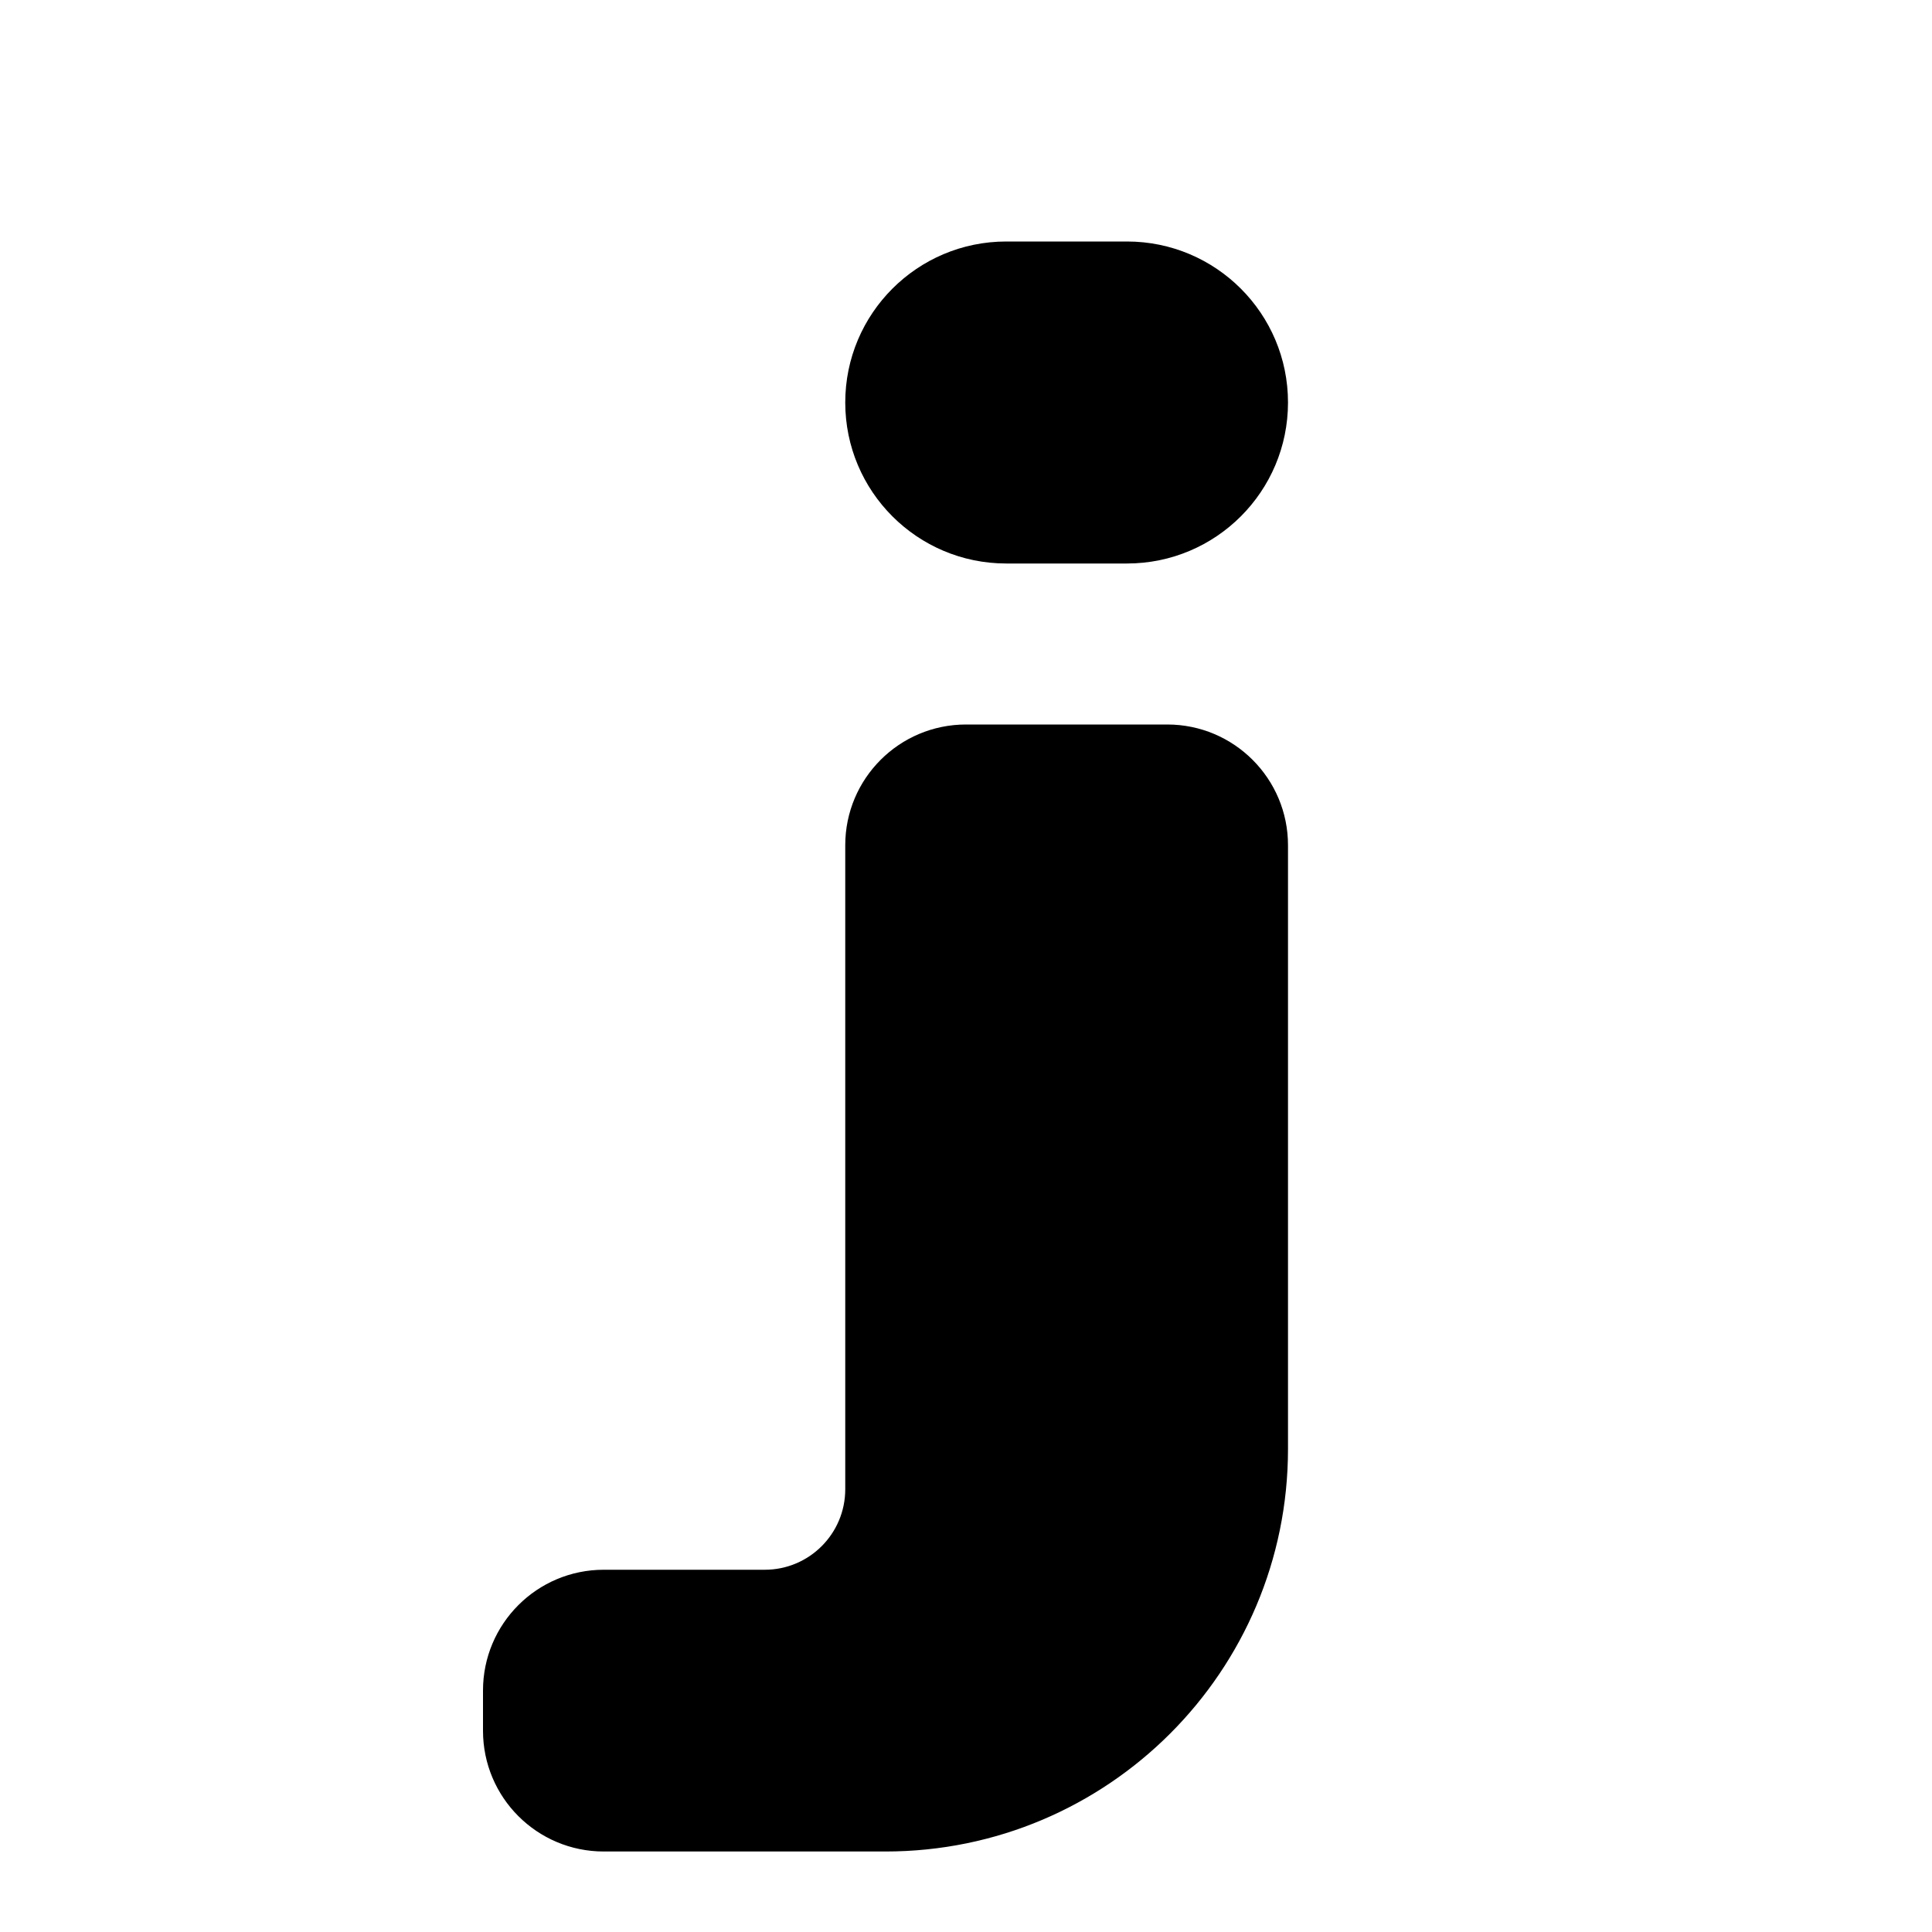
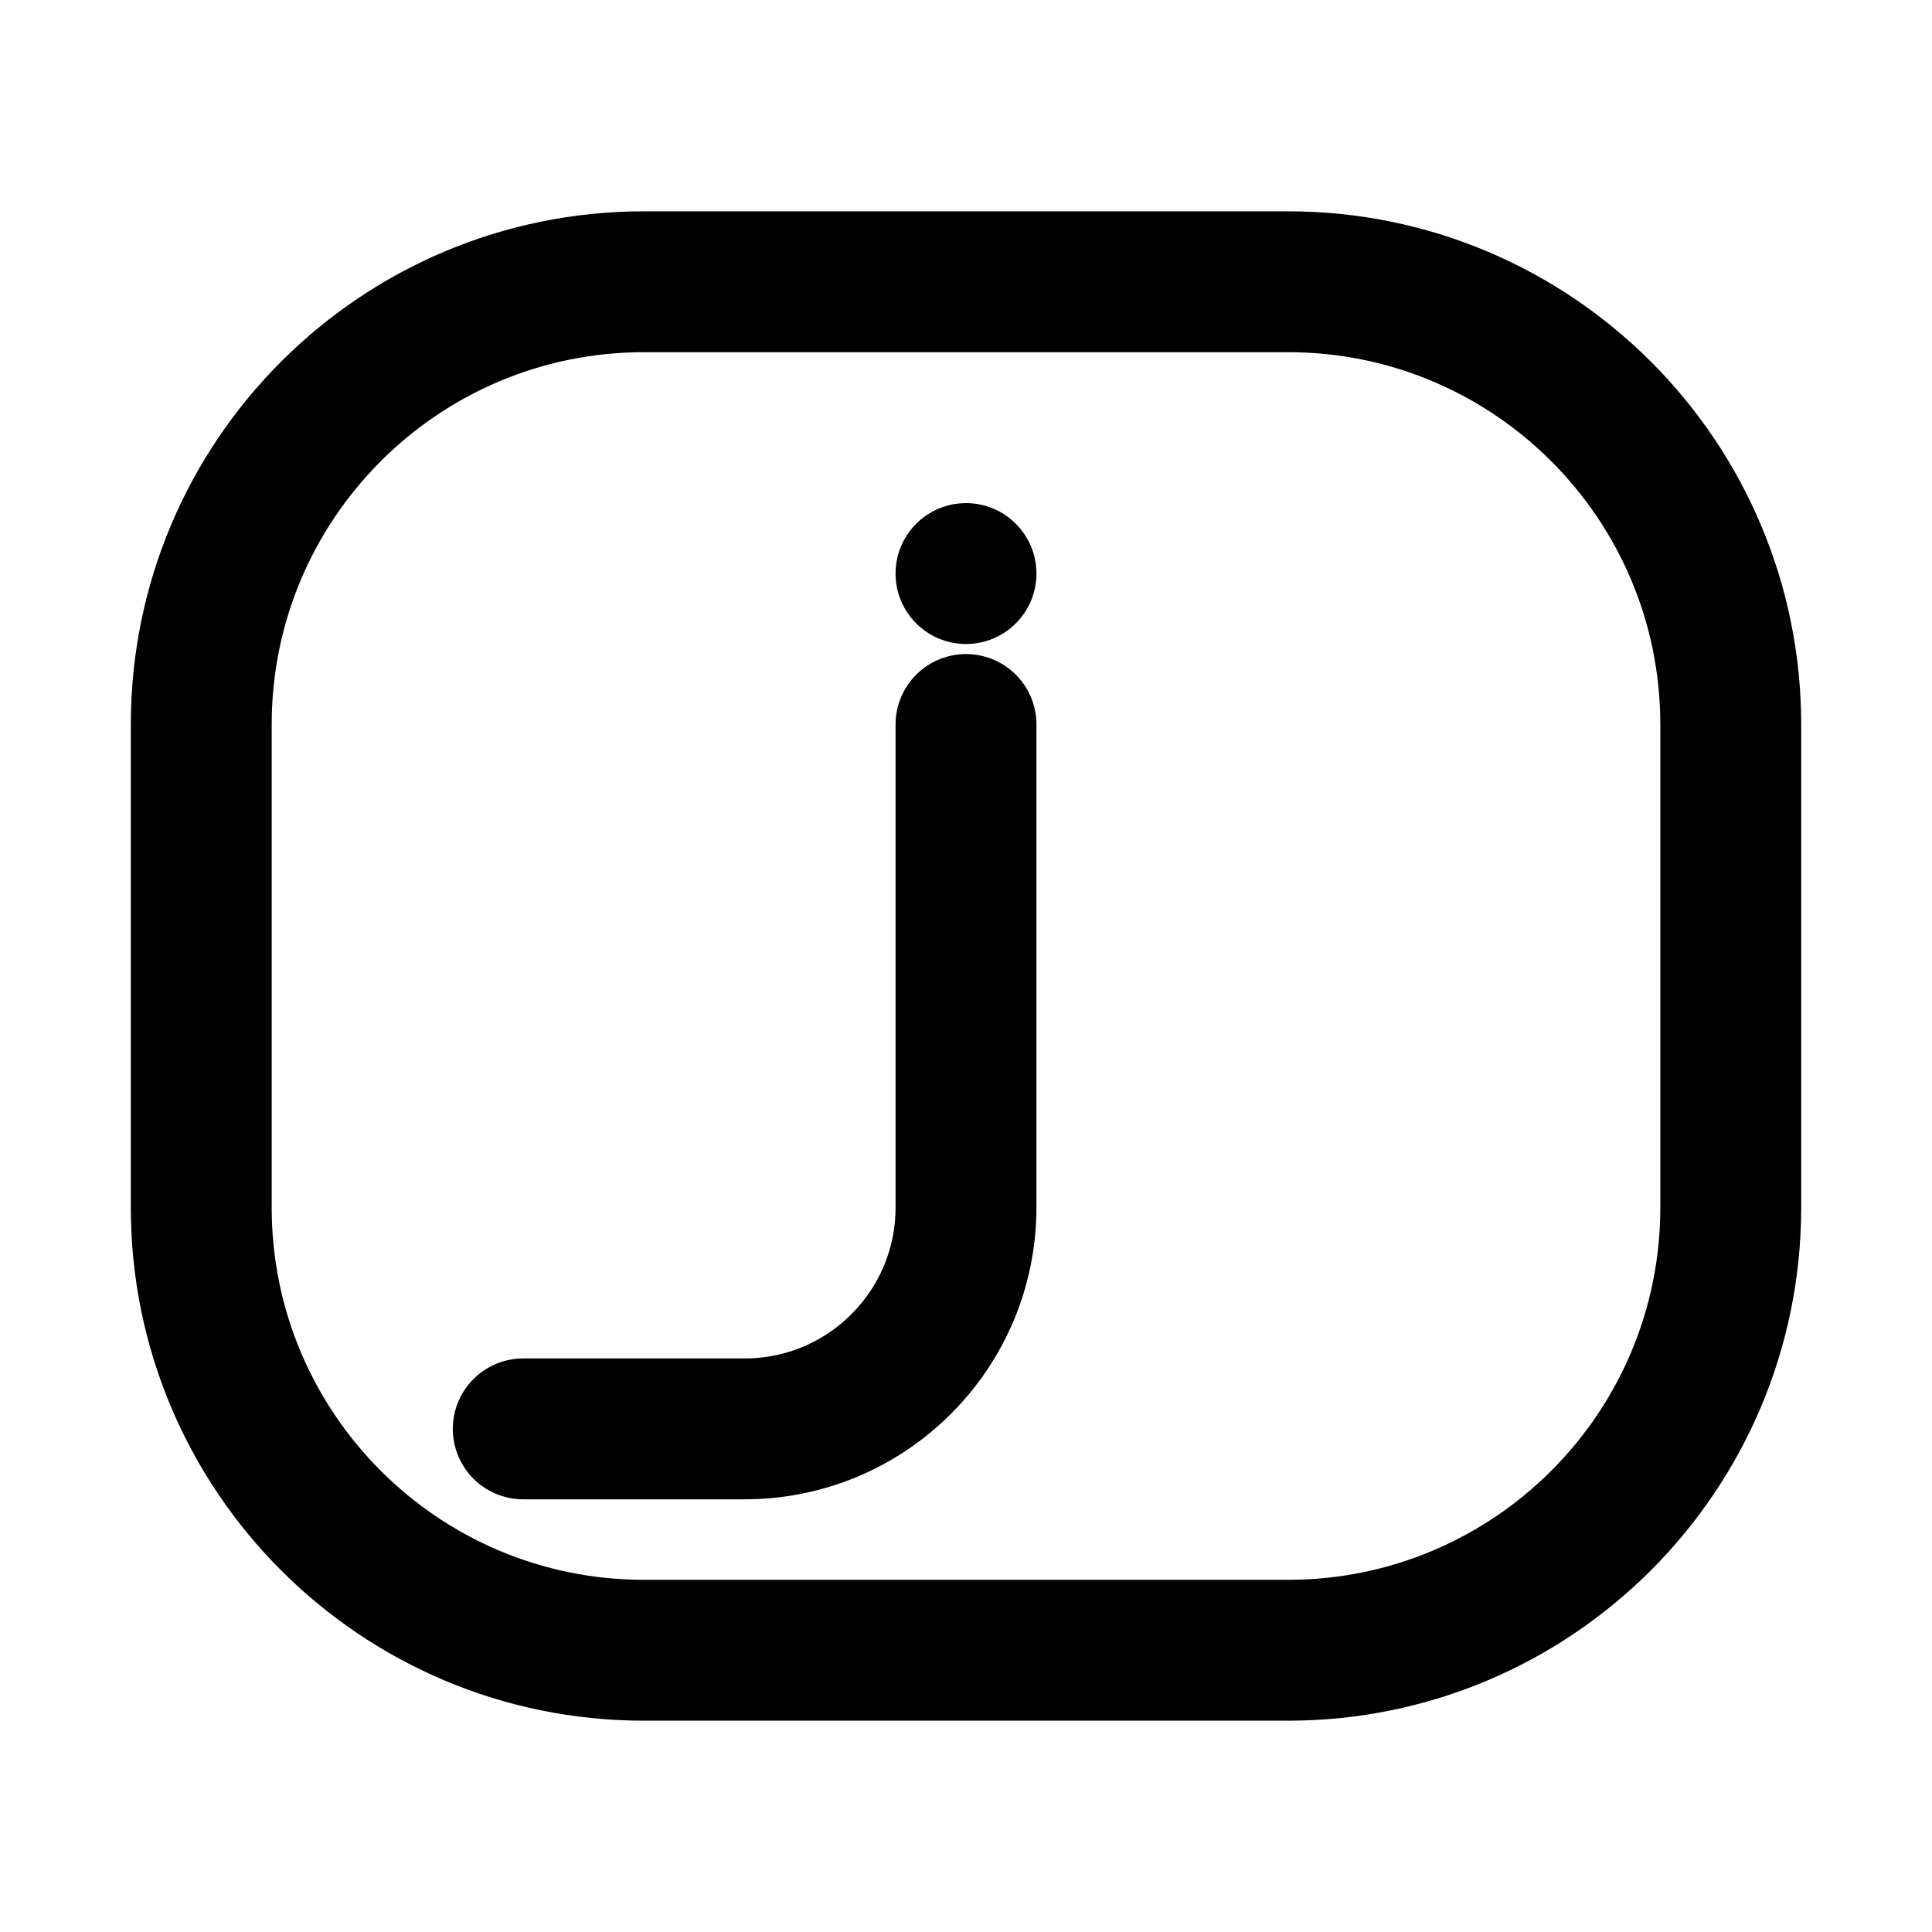
<svg xmlns="http://www.w3.org/2000/svg" viewBox="0 0 24 24" fill="none" stroke="currentColor" stroke-width="1.75" stroke-linecap="round" stroke-linejoin="round">
-   <path d="M10.5 10.5 A1.5 1.5 0 0 1 12 9 L14.5 9 A1.5 1.5 0 0 1 16 10.5 L16 18 A5 5 0 0 1 11 23 L7.5 23 A1.5 1.5 0 0 1 6 21.5 L6 21 A1.5 1.5 0 0 1 7.5 19.5 L9.5 19.5 A1 1 0 0 0 10.5 18.5 Z" fill="currentColor" fill-rule="evenodd" stroke="none" />
-   <path d="M10.5 5 A2 2 0 0 1 12.5 3 L14 3 A2 2 0 0 1 16 5 L16 5 A2 2 0 0 1 14 7 L12.5 7 A2 2 0 0 1 10.5 5 Z" fill="currentColor" fill-rule="evenodd" stroke="none" />
+   <path d="M2.5 9 A5.5 5.5 0 0 1 8 3.5 L16 3.5 A5.5 5.5 0 0 1 21.5 9 L21.5 15 A5.5 5.5 0 0 1 16 20.5 L8 20.5 A5.5 5.5 0 0 1 2.5 15 Z" />
+   <path d="M12 9 L12 15 A2.75 2.75 0 0 1 9.25 17.75 L6.5 17.75" />
+   <path d="M11.125 7.125 A0.875 0.875 0 0 1 12 6.25 L12 6.25 A0.875 0.875 0 0 1 12.875 7.125 L12.875 7.125 A0.875 0.875 0 0 1 12 8 L12 8 A0.875 0.875 0 0 1 11.125 7.125 Z" fill="currentColor" fill-rule="evenodd" stroke="none" />
</svg>
